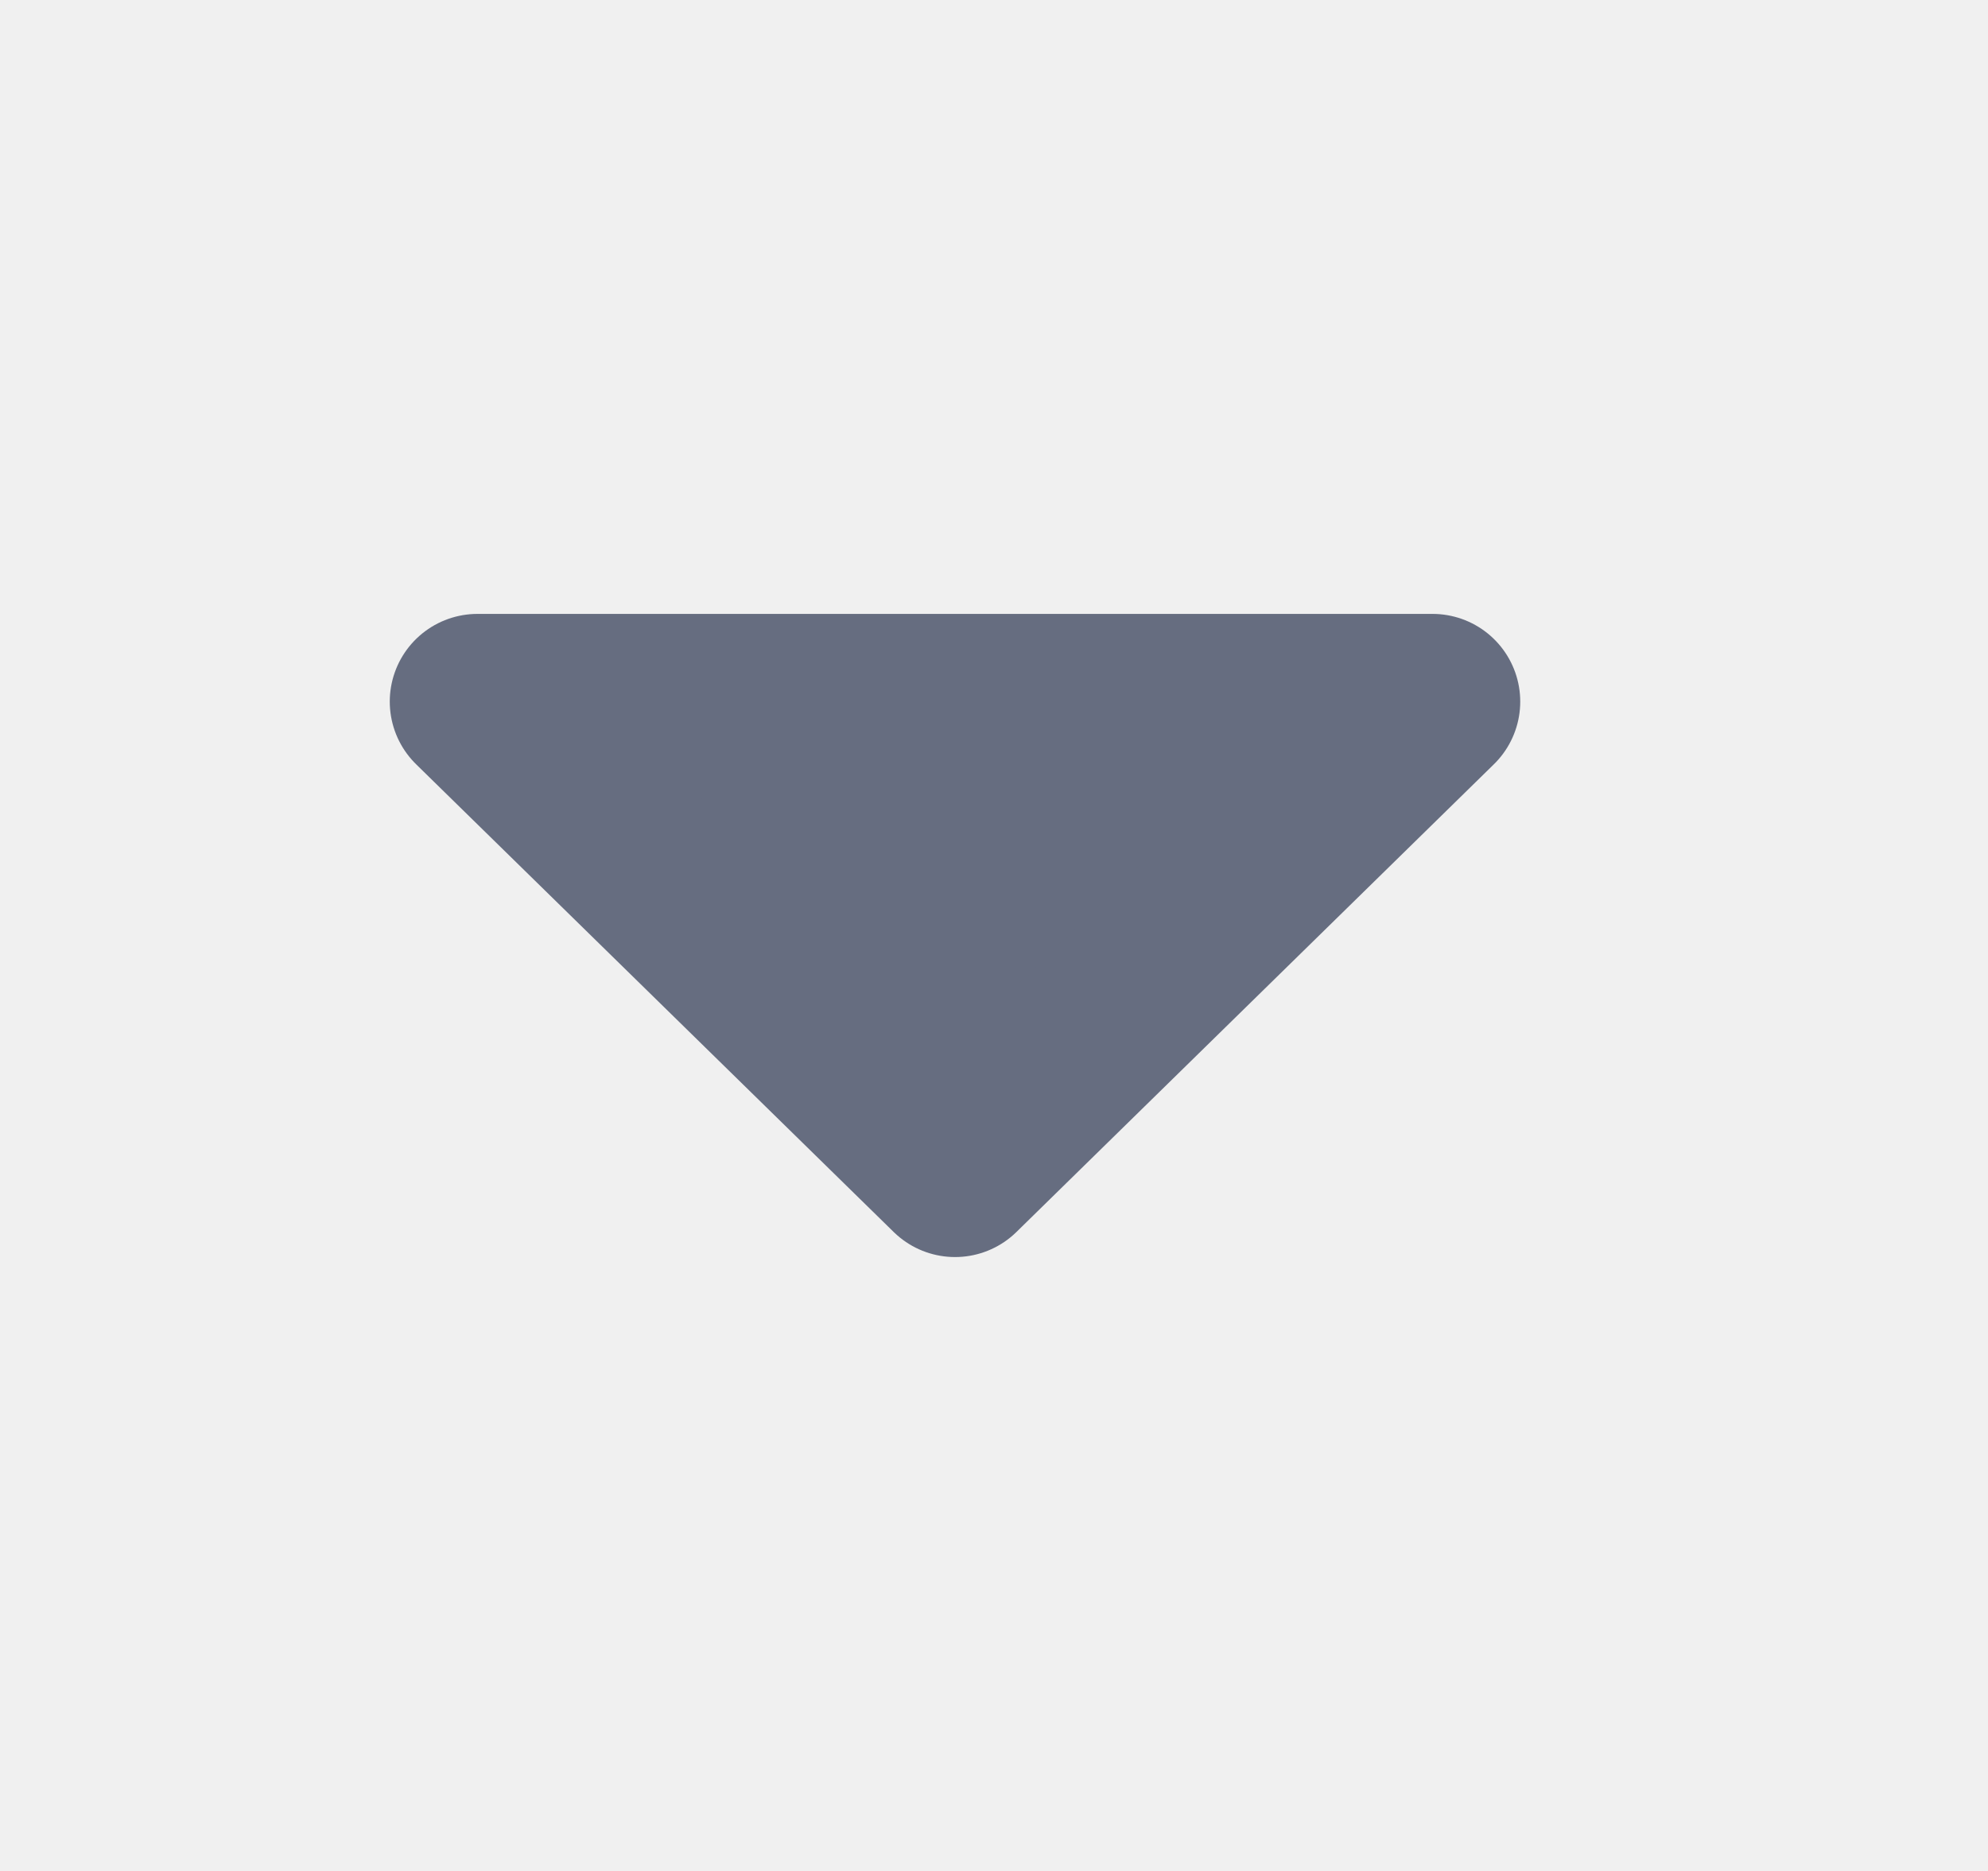
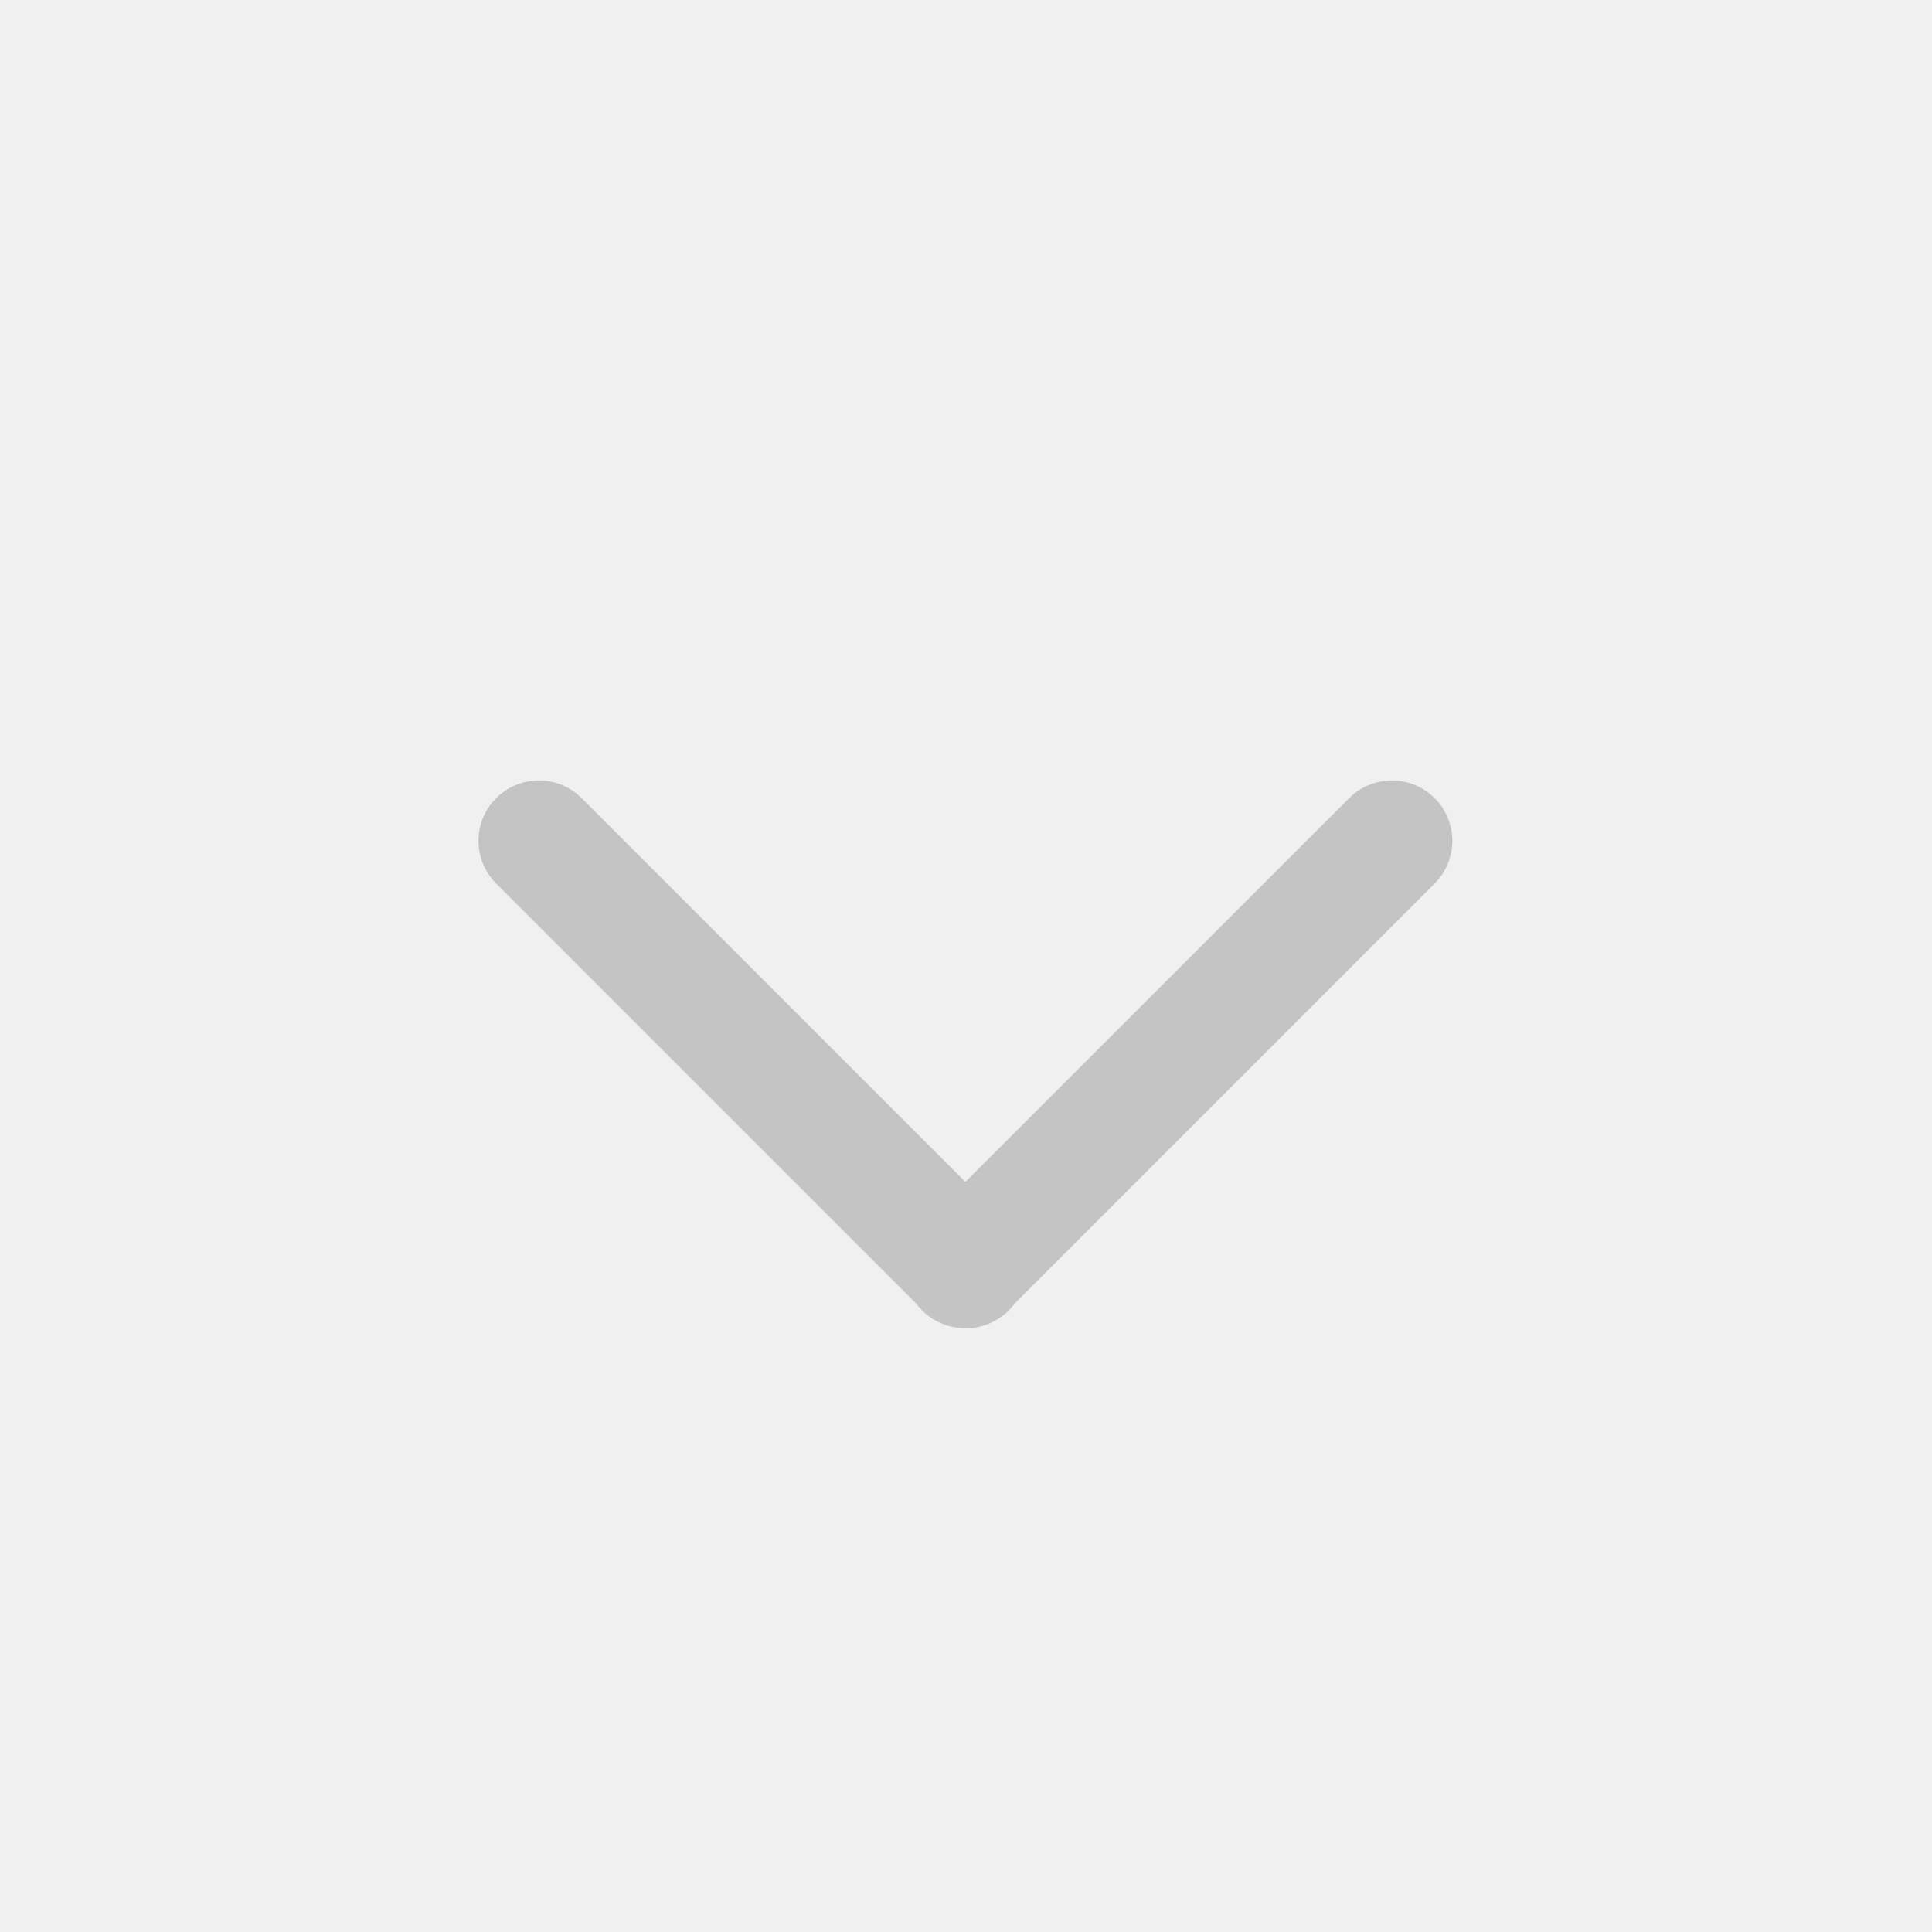
- <svg xmlns="http://www.w3.org/2000/svg" width="17" height="16" viewBox="0 0 17 16" fill="none">
-   <mask id="mask0_57_2987" style="mask-type:luminance" maskUnits="userSpaceOnUse" x="0" y="0" width="17" height="16">
-     <path fill-rule="evenodd" clip-rule="evenodd" d="M0 0H16.333V16H0V0Z" fill="white" />
-   </mask>
-   <g mask="url(#mask0_57_2987)">
-     <path fill-rule="evenodd" clip-rule="evenodd" d="M4.083 6L8.167 10L12.25 6L4.083 6Z" fill="#666D80" stroke="#666D80" stroke-width="1.5" stroke-linejoin="round" />
-   </g>
+ <svg xmlns="http://www.w3.org/2000/svg" width="18" height="18" viewBox="0 0 18 18" fill="none">
+   <path d="M12.57 7.436L8.994 11.011L5.419 7.436C5.199 7.216 4.843 7.216 4.623 7.436C4.403 7.655 4.403 8.012 4.623 8.232L8.537 12.146C8.553 12.168 8.573 12.189 8.592 12.21C8.703 12.32 8.849 12.375 8.994 12.375C9.14 12.377 9.286 12.32 9.397 12.21C9.416 12.19 9.436 12.169 9.452 12.146L13.366 8.232C13.586 8.012 13.586 7.655 13.366 7.436C13.146 7.216 12.79 7.216 12.57 7.436Z" fill="#C4C4C4" />
</svg>
